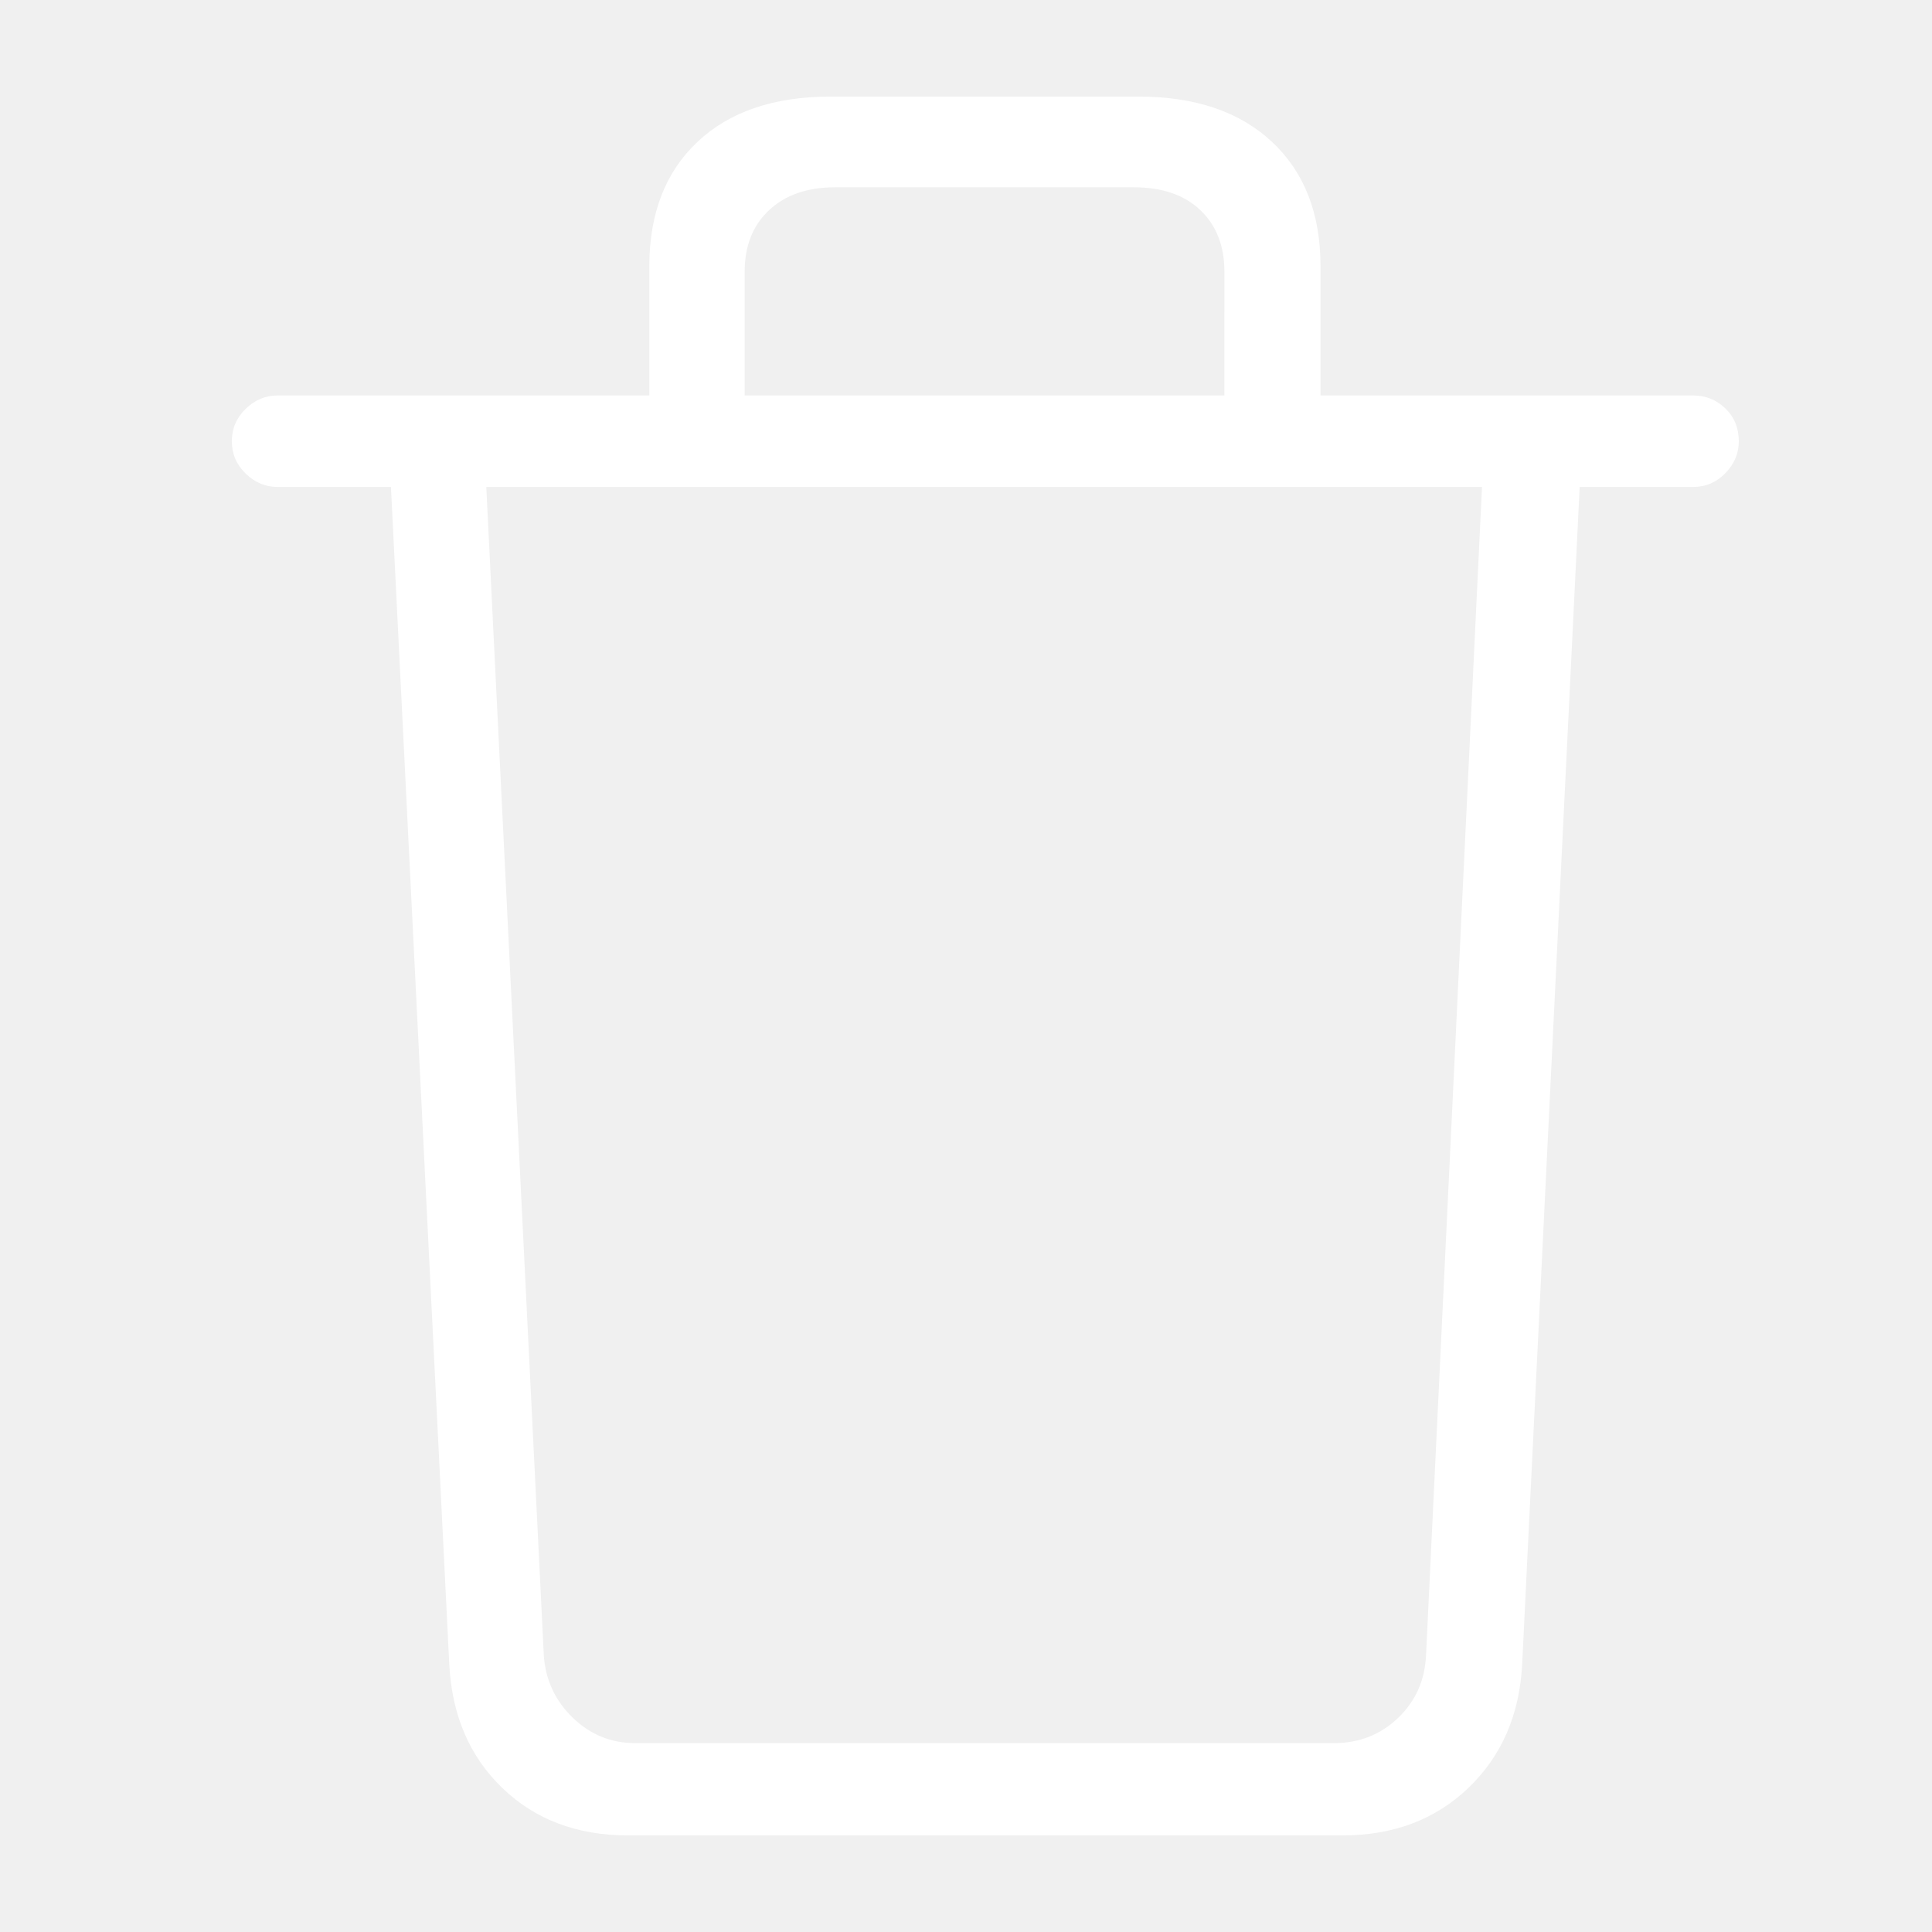
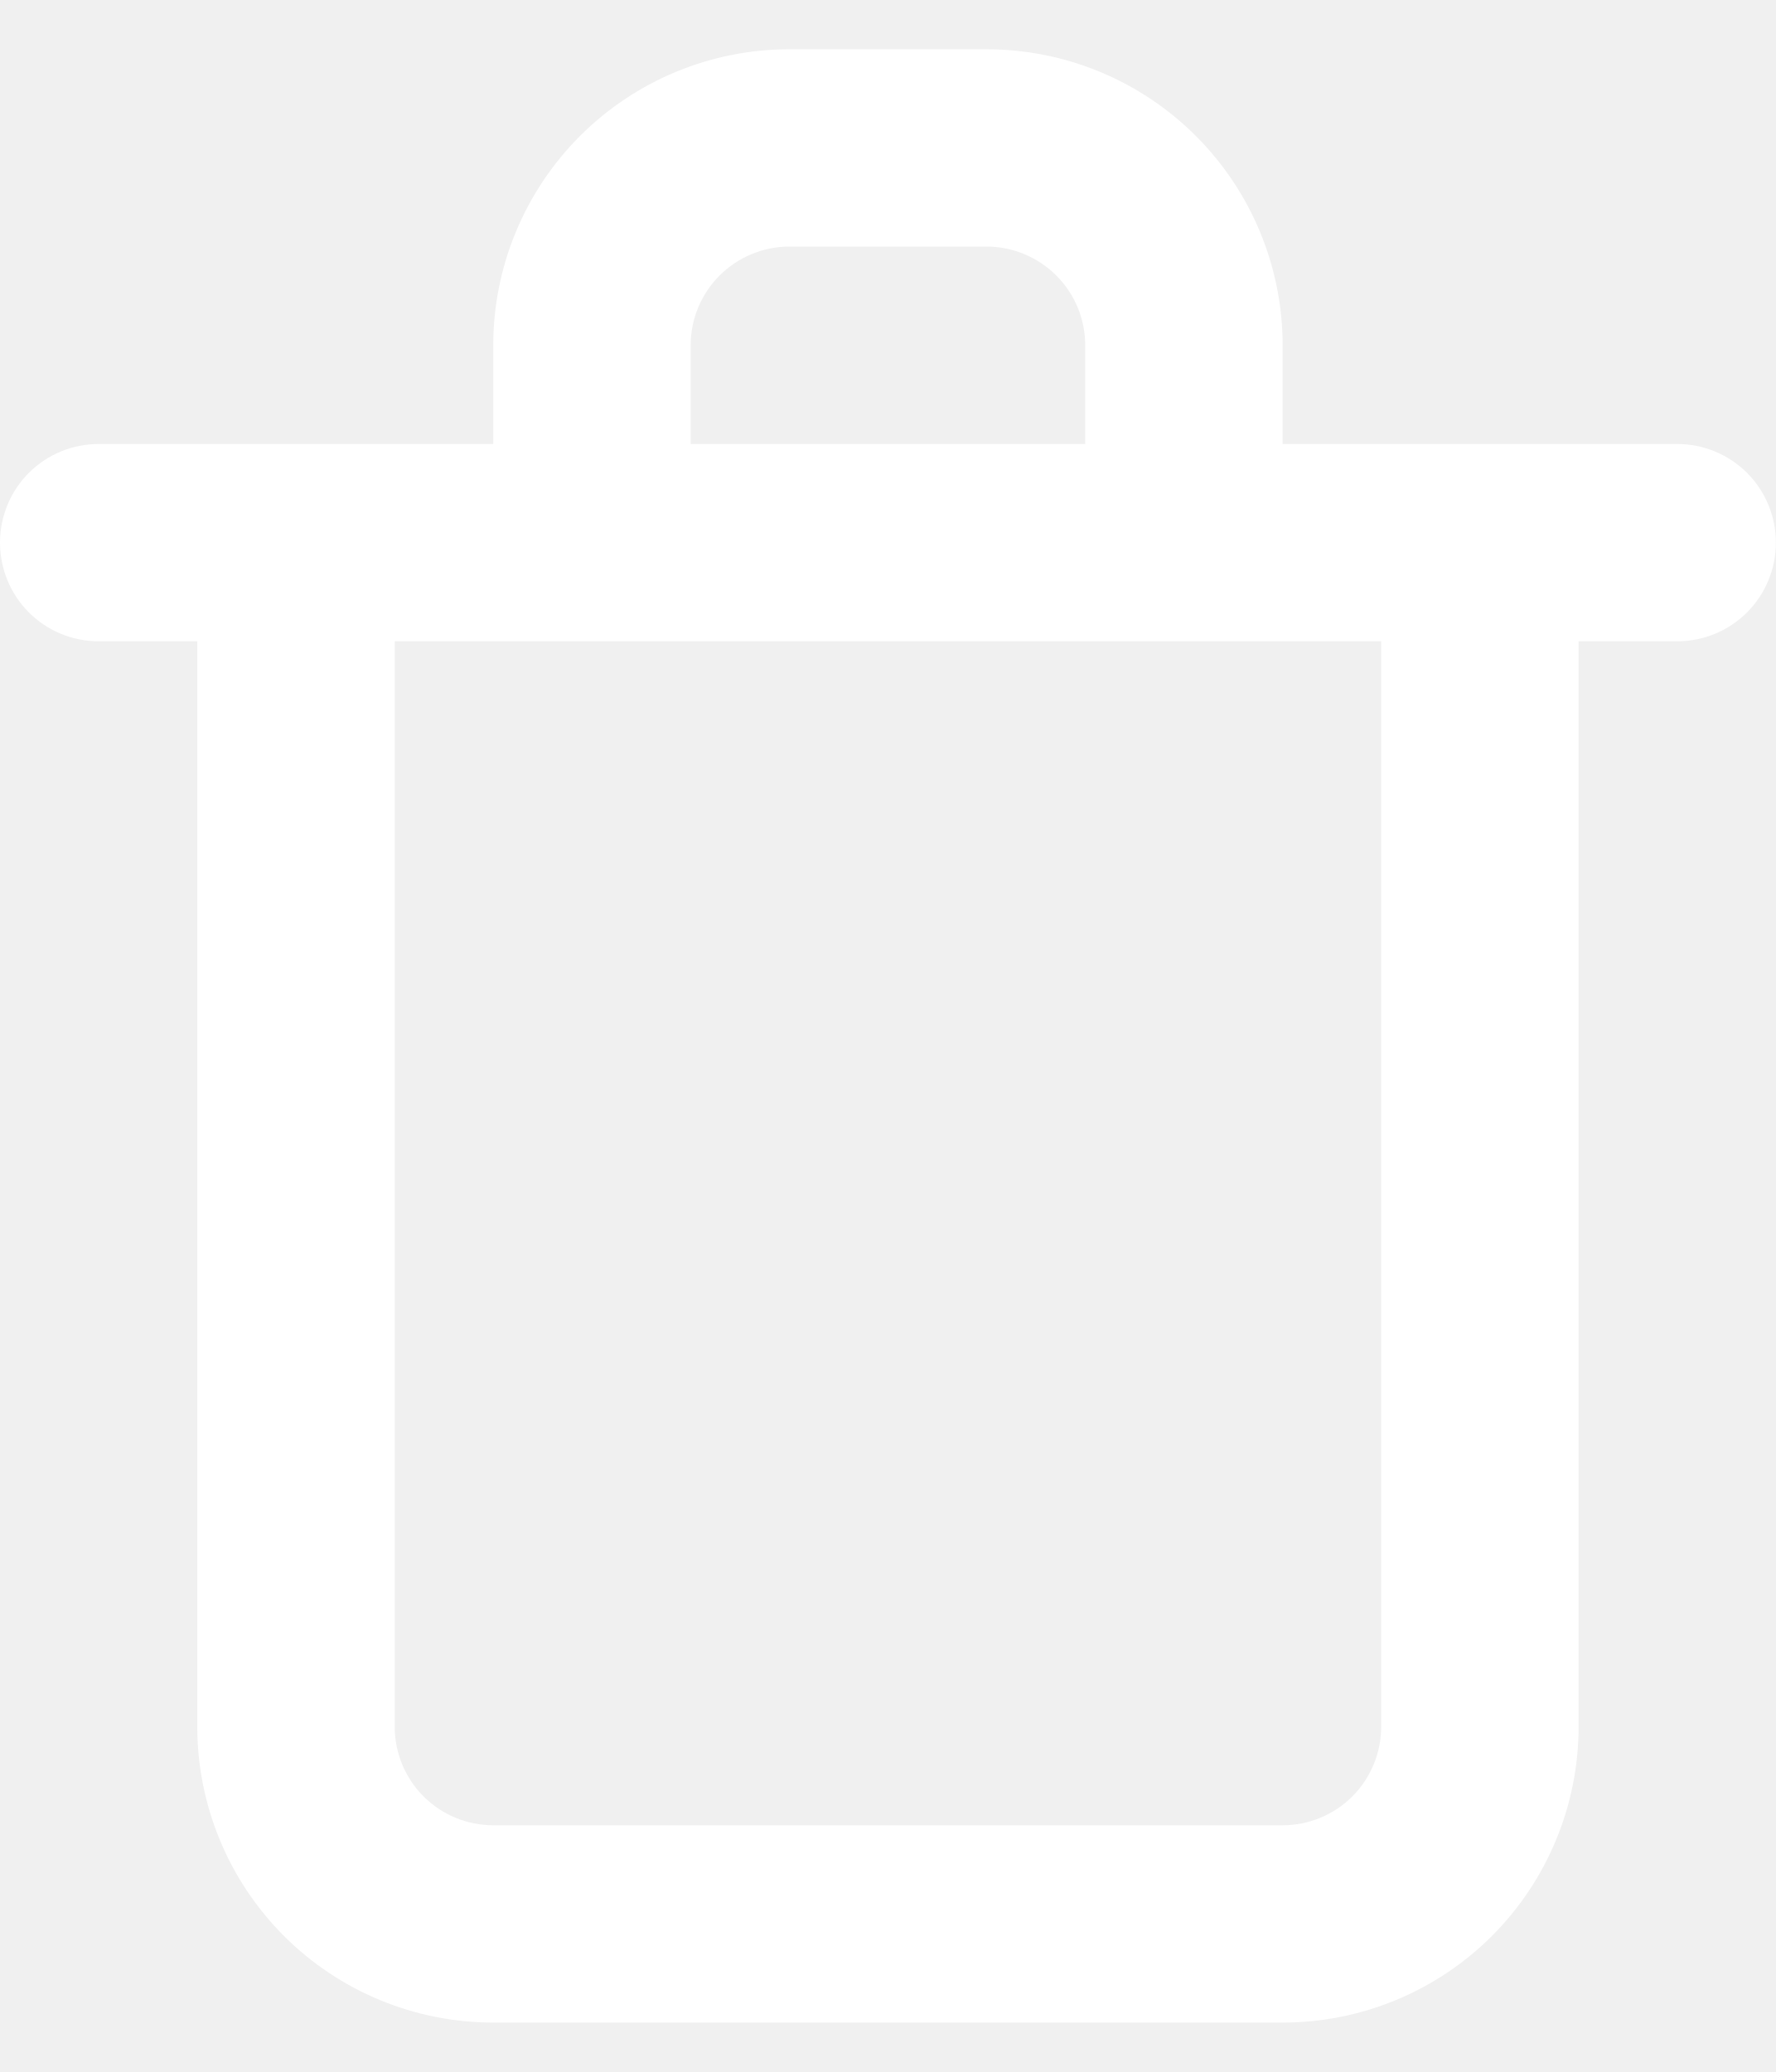
- <svg xmlns="http://www.w3.org/2000/svg" width="100px" height="100px" viewBox="0 0 100 100" version="1.1">
-   <g id="Trash" stroke="none" stroke-width="1" fill="none" fill-rule="evenodd">
-     <path d="M69.491,95 C72.128,95 74.302,94.177 76.015,92.531 C77.727,90.884 78.651,88.755 78.787,86.143 L81.764,25.204 L87.635,25.204 C88.288,25.204 88.845,24.966 89.307,24.49 C89.769,24.014 90,23.463 90,22.837 C90,22.156 89.769,21.592 89.307,21.143 C88.845,20.694 88.288,20.469 87.635,20.469 L68.349,20.47 L68.349,13.776 C68.349,11.054 67.513,8.912 65.842,7.347 C64.17,5.782 61.866,5 58.93,5 L42.988,5 C40.052,5 37.755,5.782 36.097,7.347 C34.439,8.912 33.61,11.054 33.61,13.776 L33.61,20.47 L14.365,20.469 C13.74,20.469 13.189,20.701 12.714,21.163 C12.238,21.626 12,22.184 12,22.837 C12,23.49 12.238,24.048 12.714,24.51 C13.189,24.973 13.74,25.204 14.365,25.204 L20.236,25.204 L23.254,86.143 C23.389,88.782 24.307,90.918 26.006,92.551 C27.705,94.184 29.872,95 32.509,95 L69.491,95 Z M63.374,20.47 L38.543,20.47 L38.544,14.061 C38.544,12.728 38.965,11.667 39.808,10.878 C40.65,10.088 41.792,9.694 43.233,9.694 L58.686,9.694 C60.154,9.694 61.302,10.088 62.131,10.878 C62.96,11.667 63.375,12.728 63.375,14.061 L63.374,20.47 Z M69.042,90.224 L32.876,90.224 C31.626,90.224 30.545,89.782 29.635,88.898 C28.724,88.014 28.228,86.932 28.146,85.653 L25.17,25.204 L76.708,25.204 L73.813,85.653 C73.758,86.959 73.276,88.048 72.365,88.918 C71.455,89.789 70.347,90.224 69.042,90.224 Z" id="􀈑" fill="#FFFFFF" fill-rule="nonzero" />
-   </g>
+ <svg xmlns="http://www.w3.org/2000/svg" width="12" height="14" viewBox="0 0 12 14" fill="none">
+   <path d="M11.333 3H8.667V2.333C8.667 1.803 8.456 1.294 8.081 0.919C7.706 0.544 7.197 0.333 6.667 0.333H5.333C4.803 0.333 4.294 0.544 3.919 0.919C3.544 1.294 3.333 1.803 3.333 2.333V3H0.667C0.49 3 0.32 3.07 0.195 3.195C0.07 3.32 0 3.49 0 3.666C0 3.843 0.07 4.013 0.195 4.138C0.32 4.263 0.49 4.333 0.667 4.333H1.333V11.666C1.333 12.197 1.544 12.706 1.919 13.081C2.294 13.456 2.803 13.666 3.333 13.666H8.667C9.197 13.666 9.706 13.456 10.081 13.081C10.456 12.706 10.667 12.197 10.667 11.666V4.333H11.333C11.51 4.333 11.68 4.263 11.805 4.138C11.93 4.013 12 3.843 12 3.666C12 3.49 11.93 3.32 11.805 3.195C11.68 3.07 11.51 3 11.333 3ZM4.667 2.333C4.667 2.156 4.737 1.987 4.862 1.862C4.987 1.737 5.157 1.666 5.333 1.666H6.667C6.843 1.666 7.013 1.737 7.138 1.862C7.263 1.987 7.333 2.156 7.333 2.333V3H4.667V2.333ZM9.333 11.666C9.333 11.843 9.263 12.013 9.138 12.138C9.013 12.263 8.843 12.333 8.667 12.333H3.333C3.157 12.333 2.987 12.263 2.862 12.138C2.737 12.013 2.667 11.843 2.667 11.666V4.333H9.333V11.666Z" fill="white" />
</svg>
